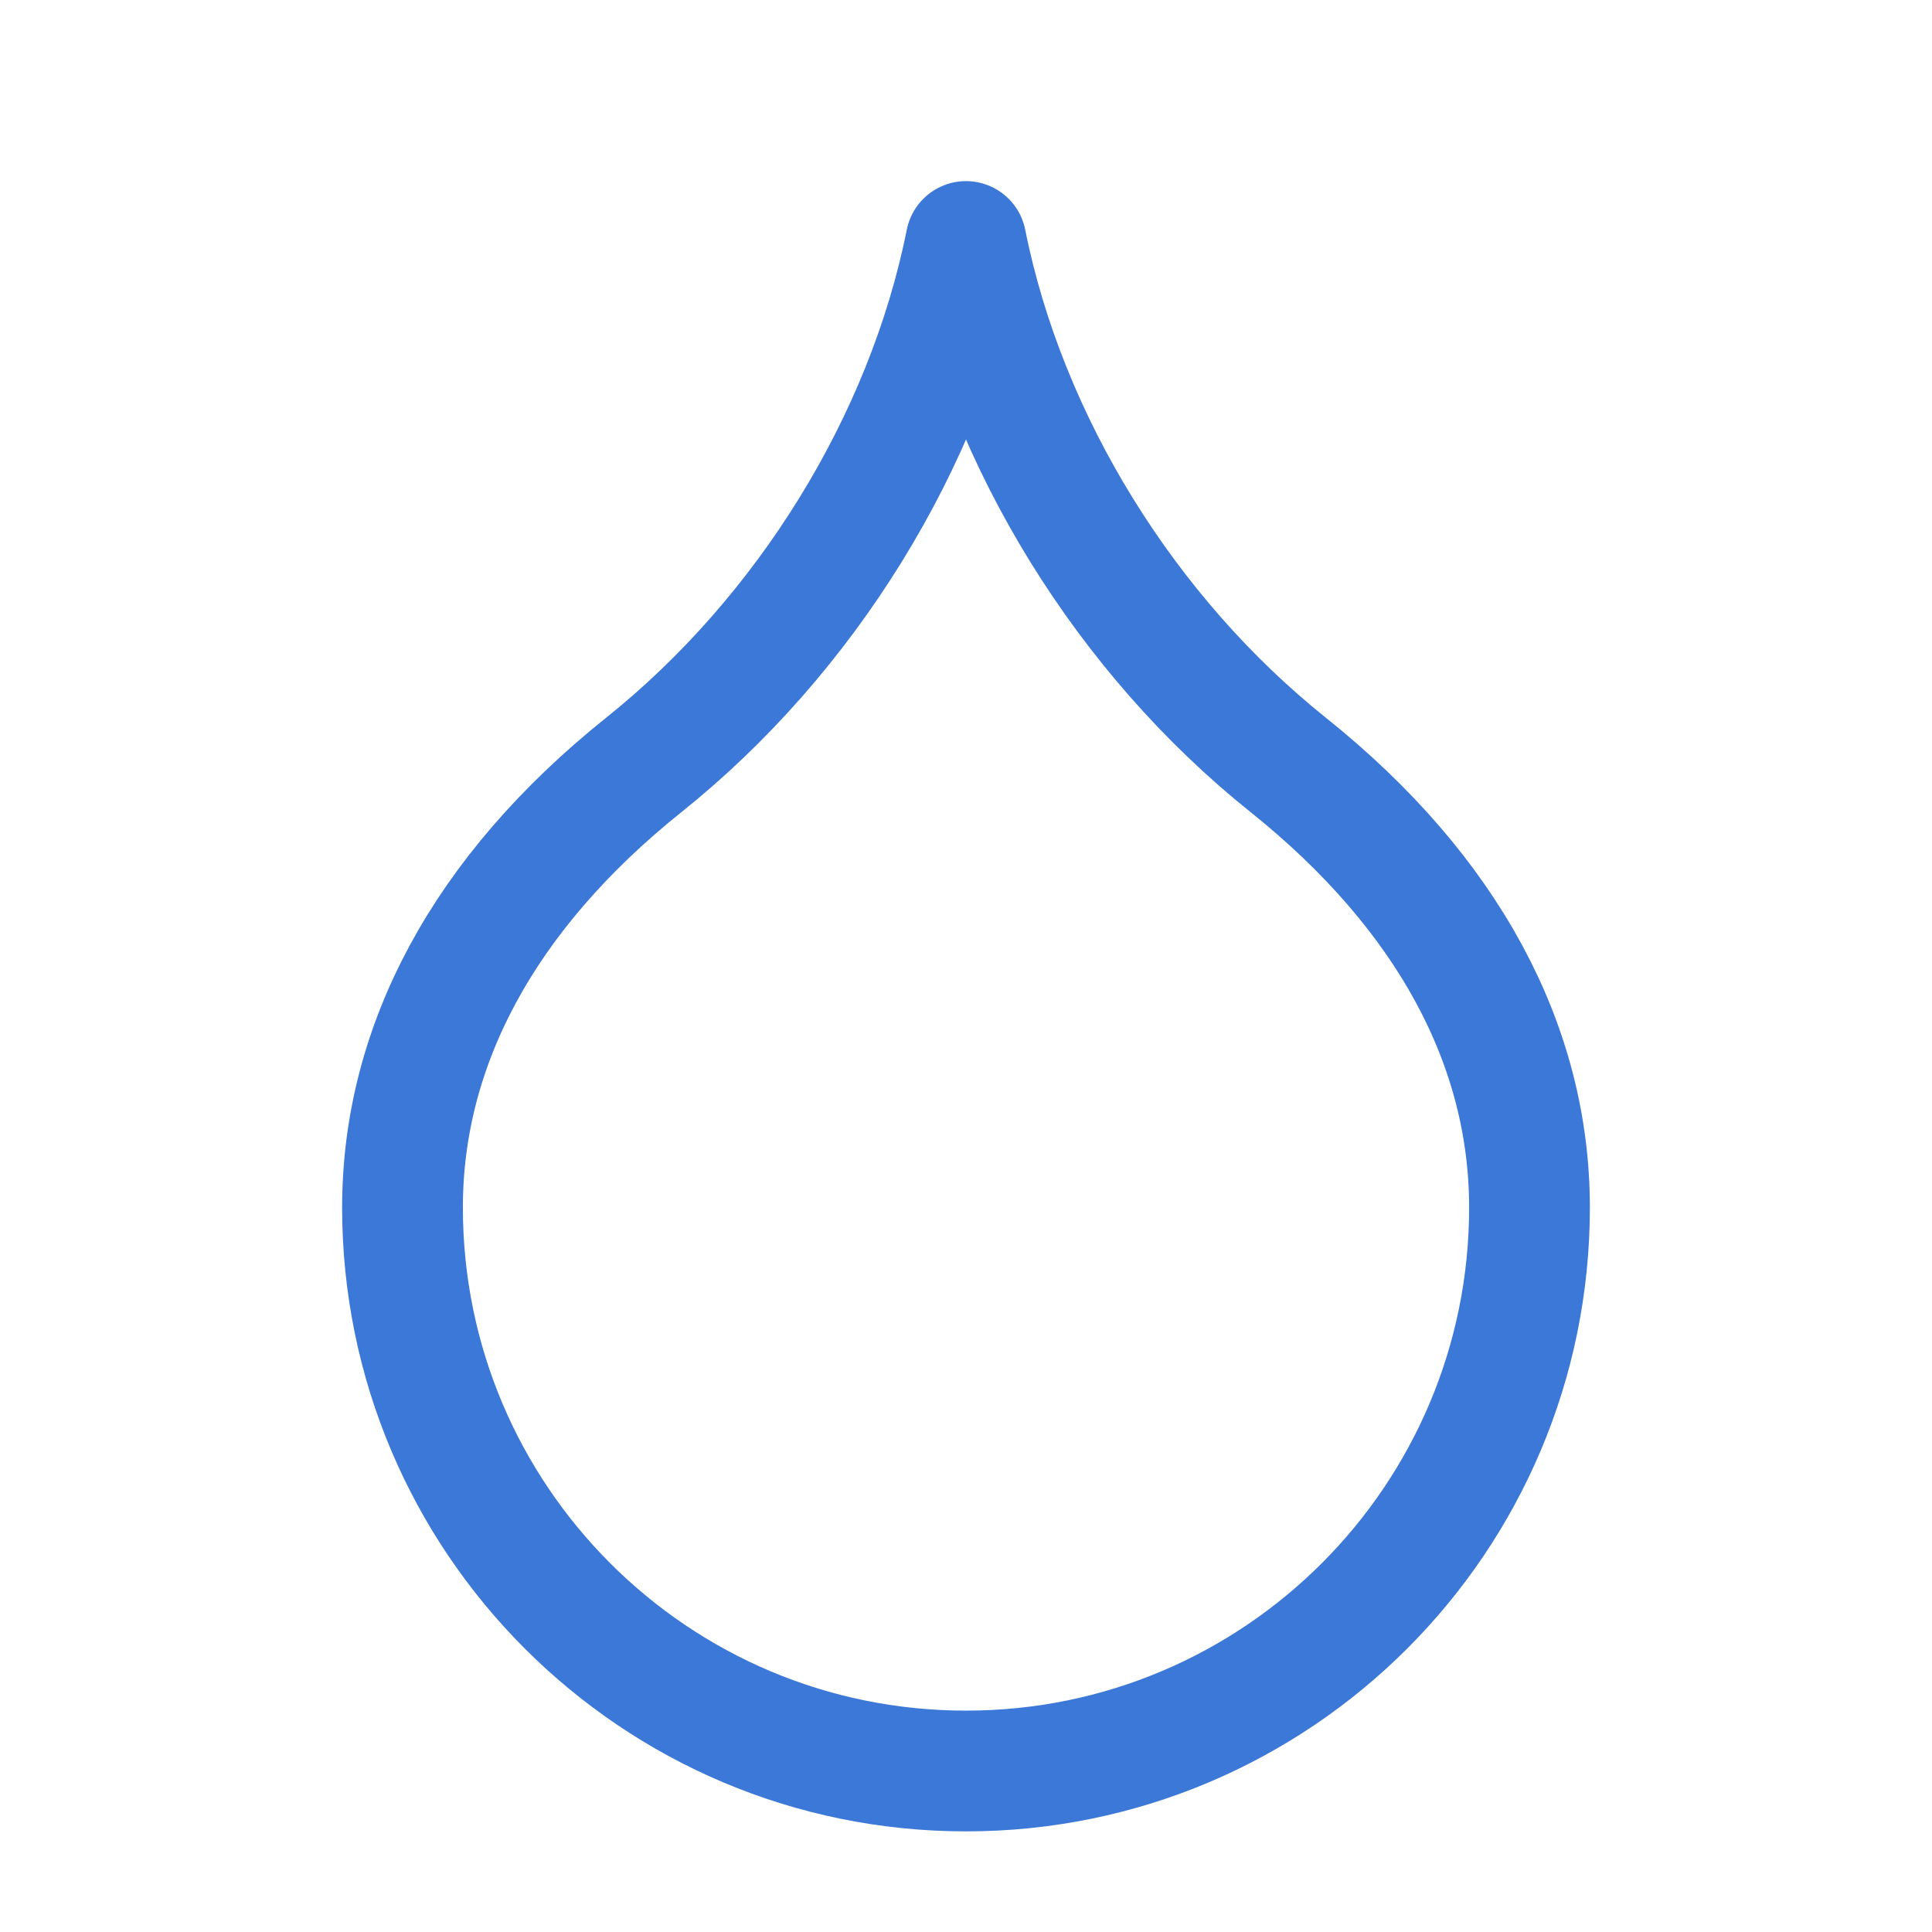
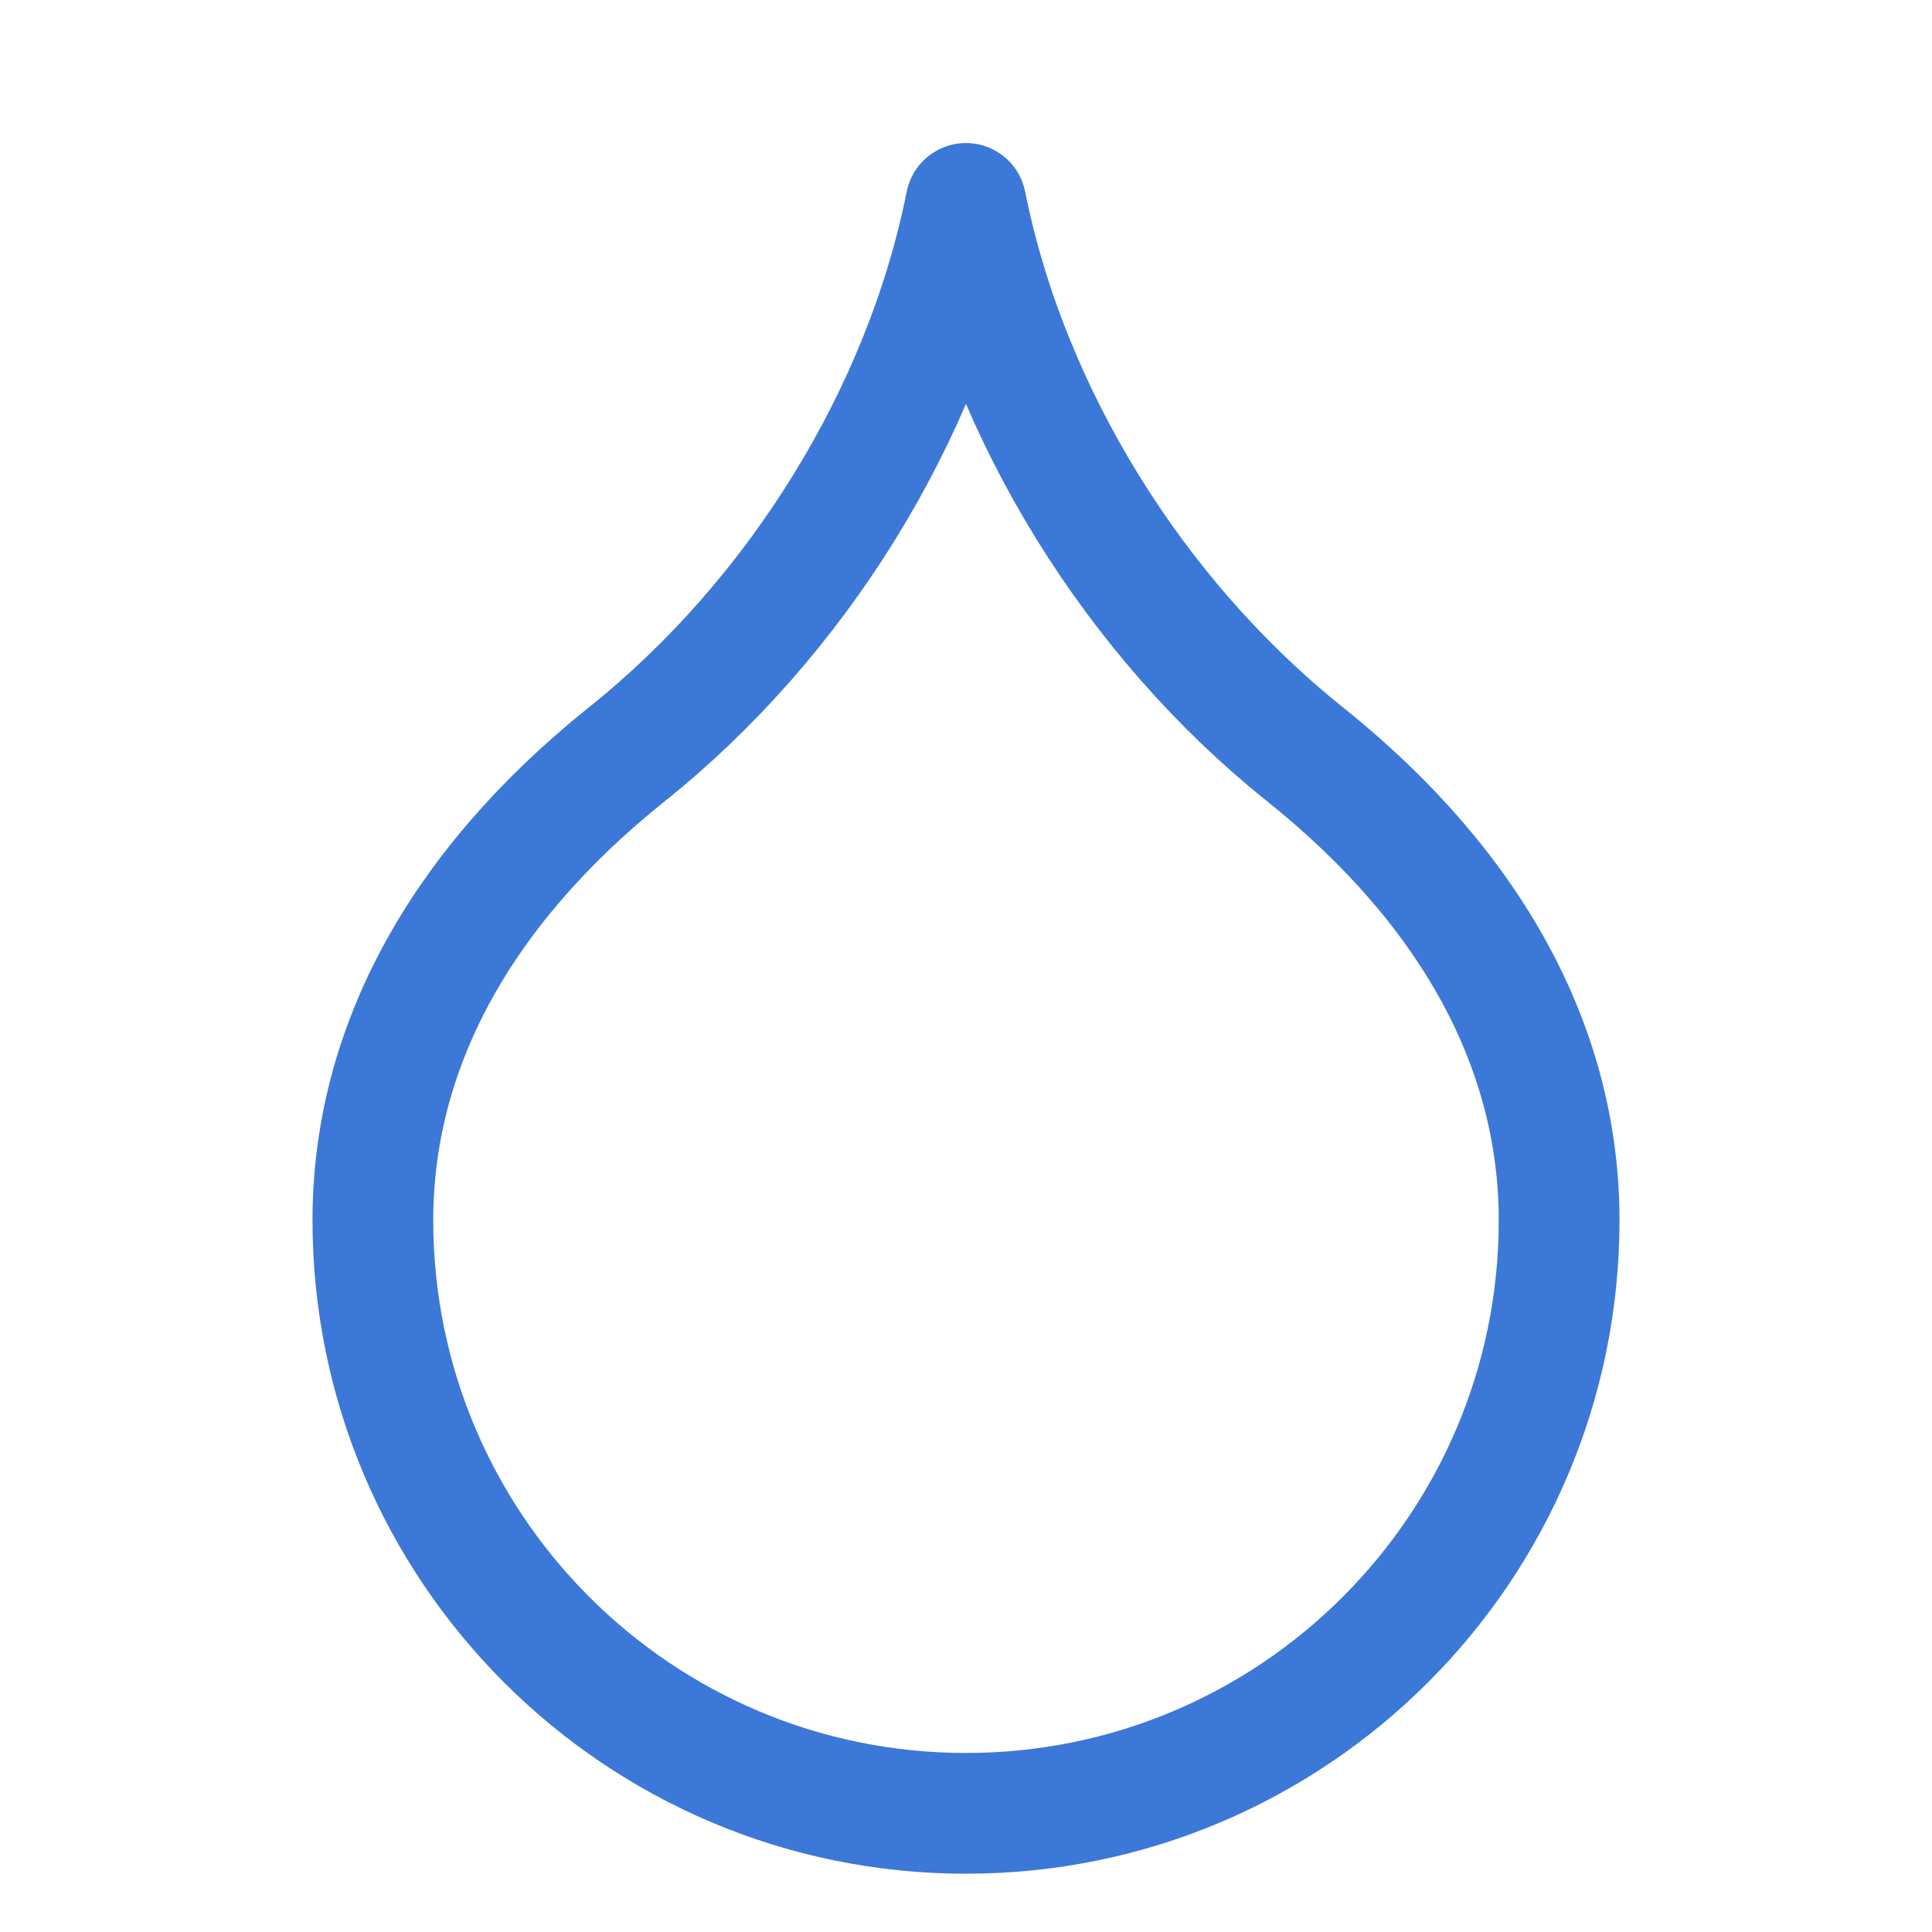
<svg xmlns="http://www.w3.org/2000/svg" width="24" height="24" viewBox="0 0 24 24" fill="none" stroke="none" stroke-width="1.5" stroke-linecap="round" stroke-linejoin="round">
-   <path fill="none" stroke="#3c78d8" d="M12 22a7 7 0 0 0 7-7c0-2-1-3.9-3-5.5s-3.5-4-4-6.5c-.5 2.5-2 4.9-4 6.5C6 11.1 5 13 5 15a7 7 0 0 0 7 7z" />
+   <path fill="none" stroke="#3c78d8" d="M 12 22.526 a 7.368 7.368 0 0 0 7.368 -7.368 c 0 -2.105 -1.053 -4.105 -3.158 -5.789 s -3.684 -4.211 -4.211 -6.842 c -0.526 2.632 -2.105 5.158 -4.211 6.842 C 5.684 11.053 4.632 13.053 4.632 15.158 a 7.368 7.368 0 0 0 7.368 7.368 z" />
</svg>
